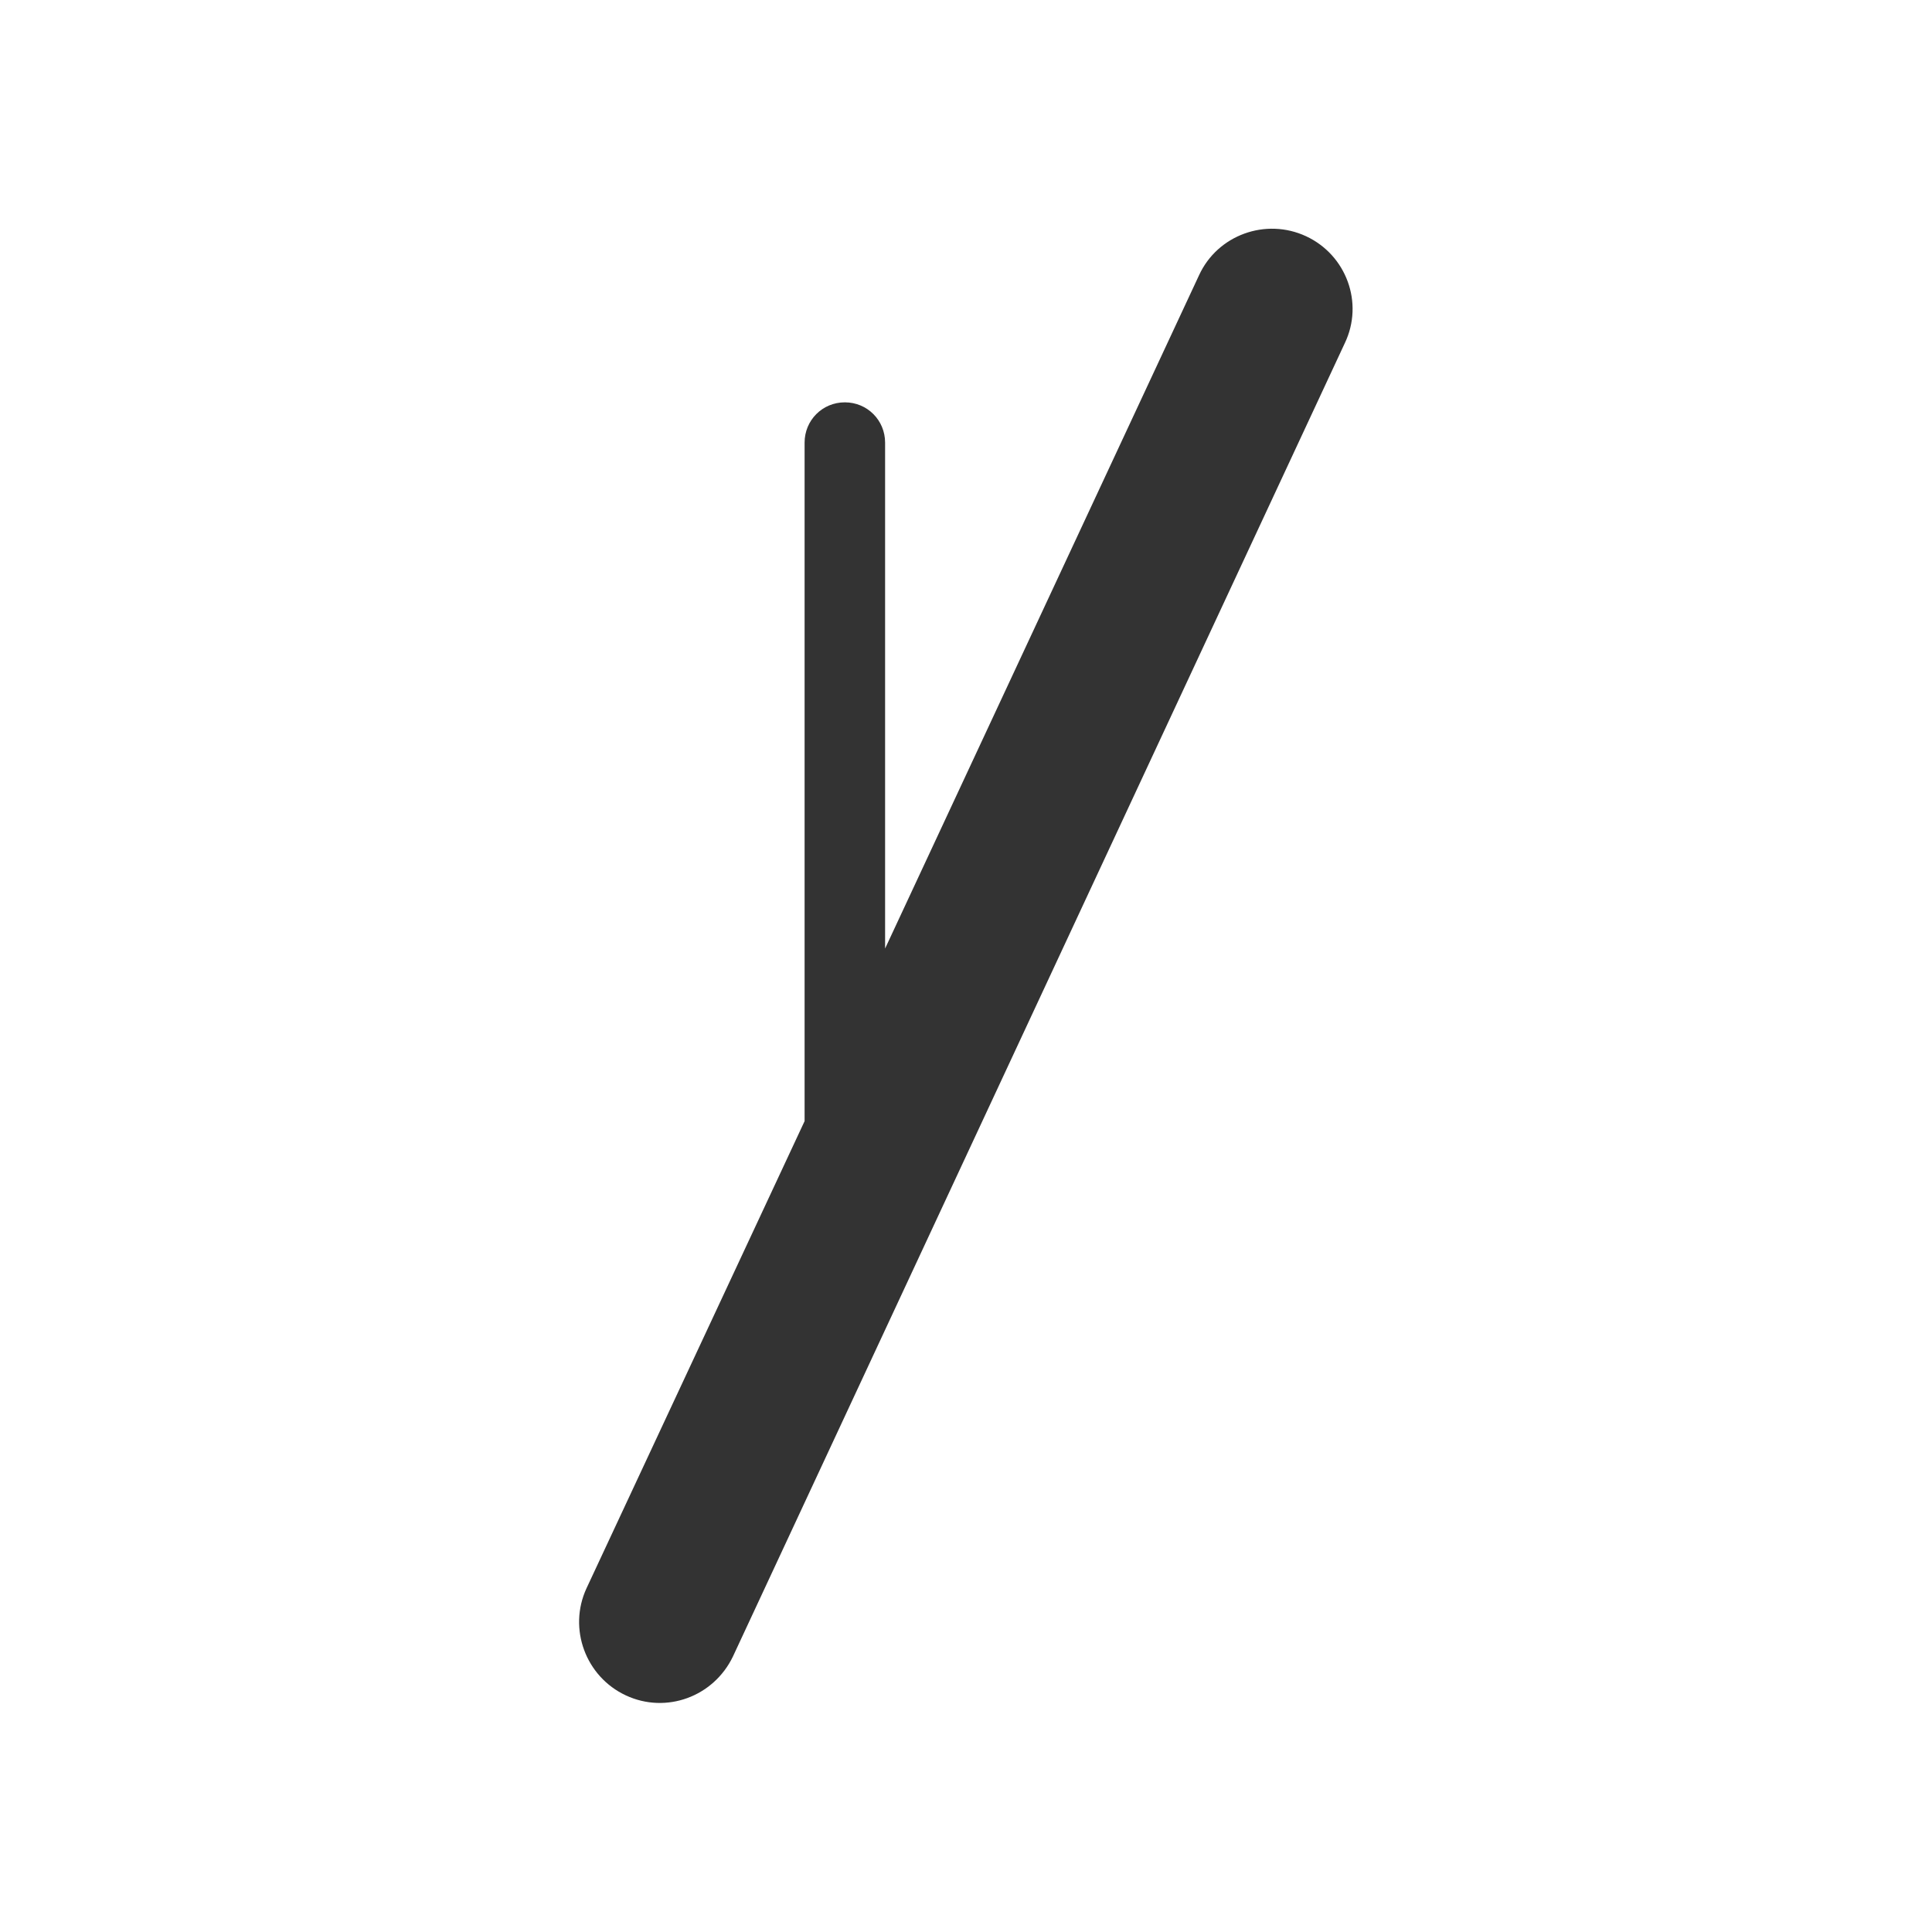
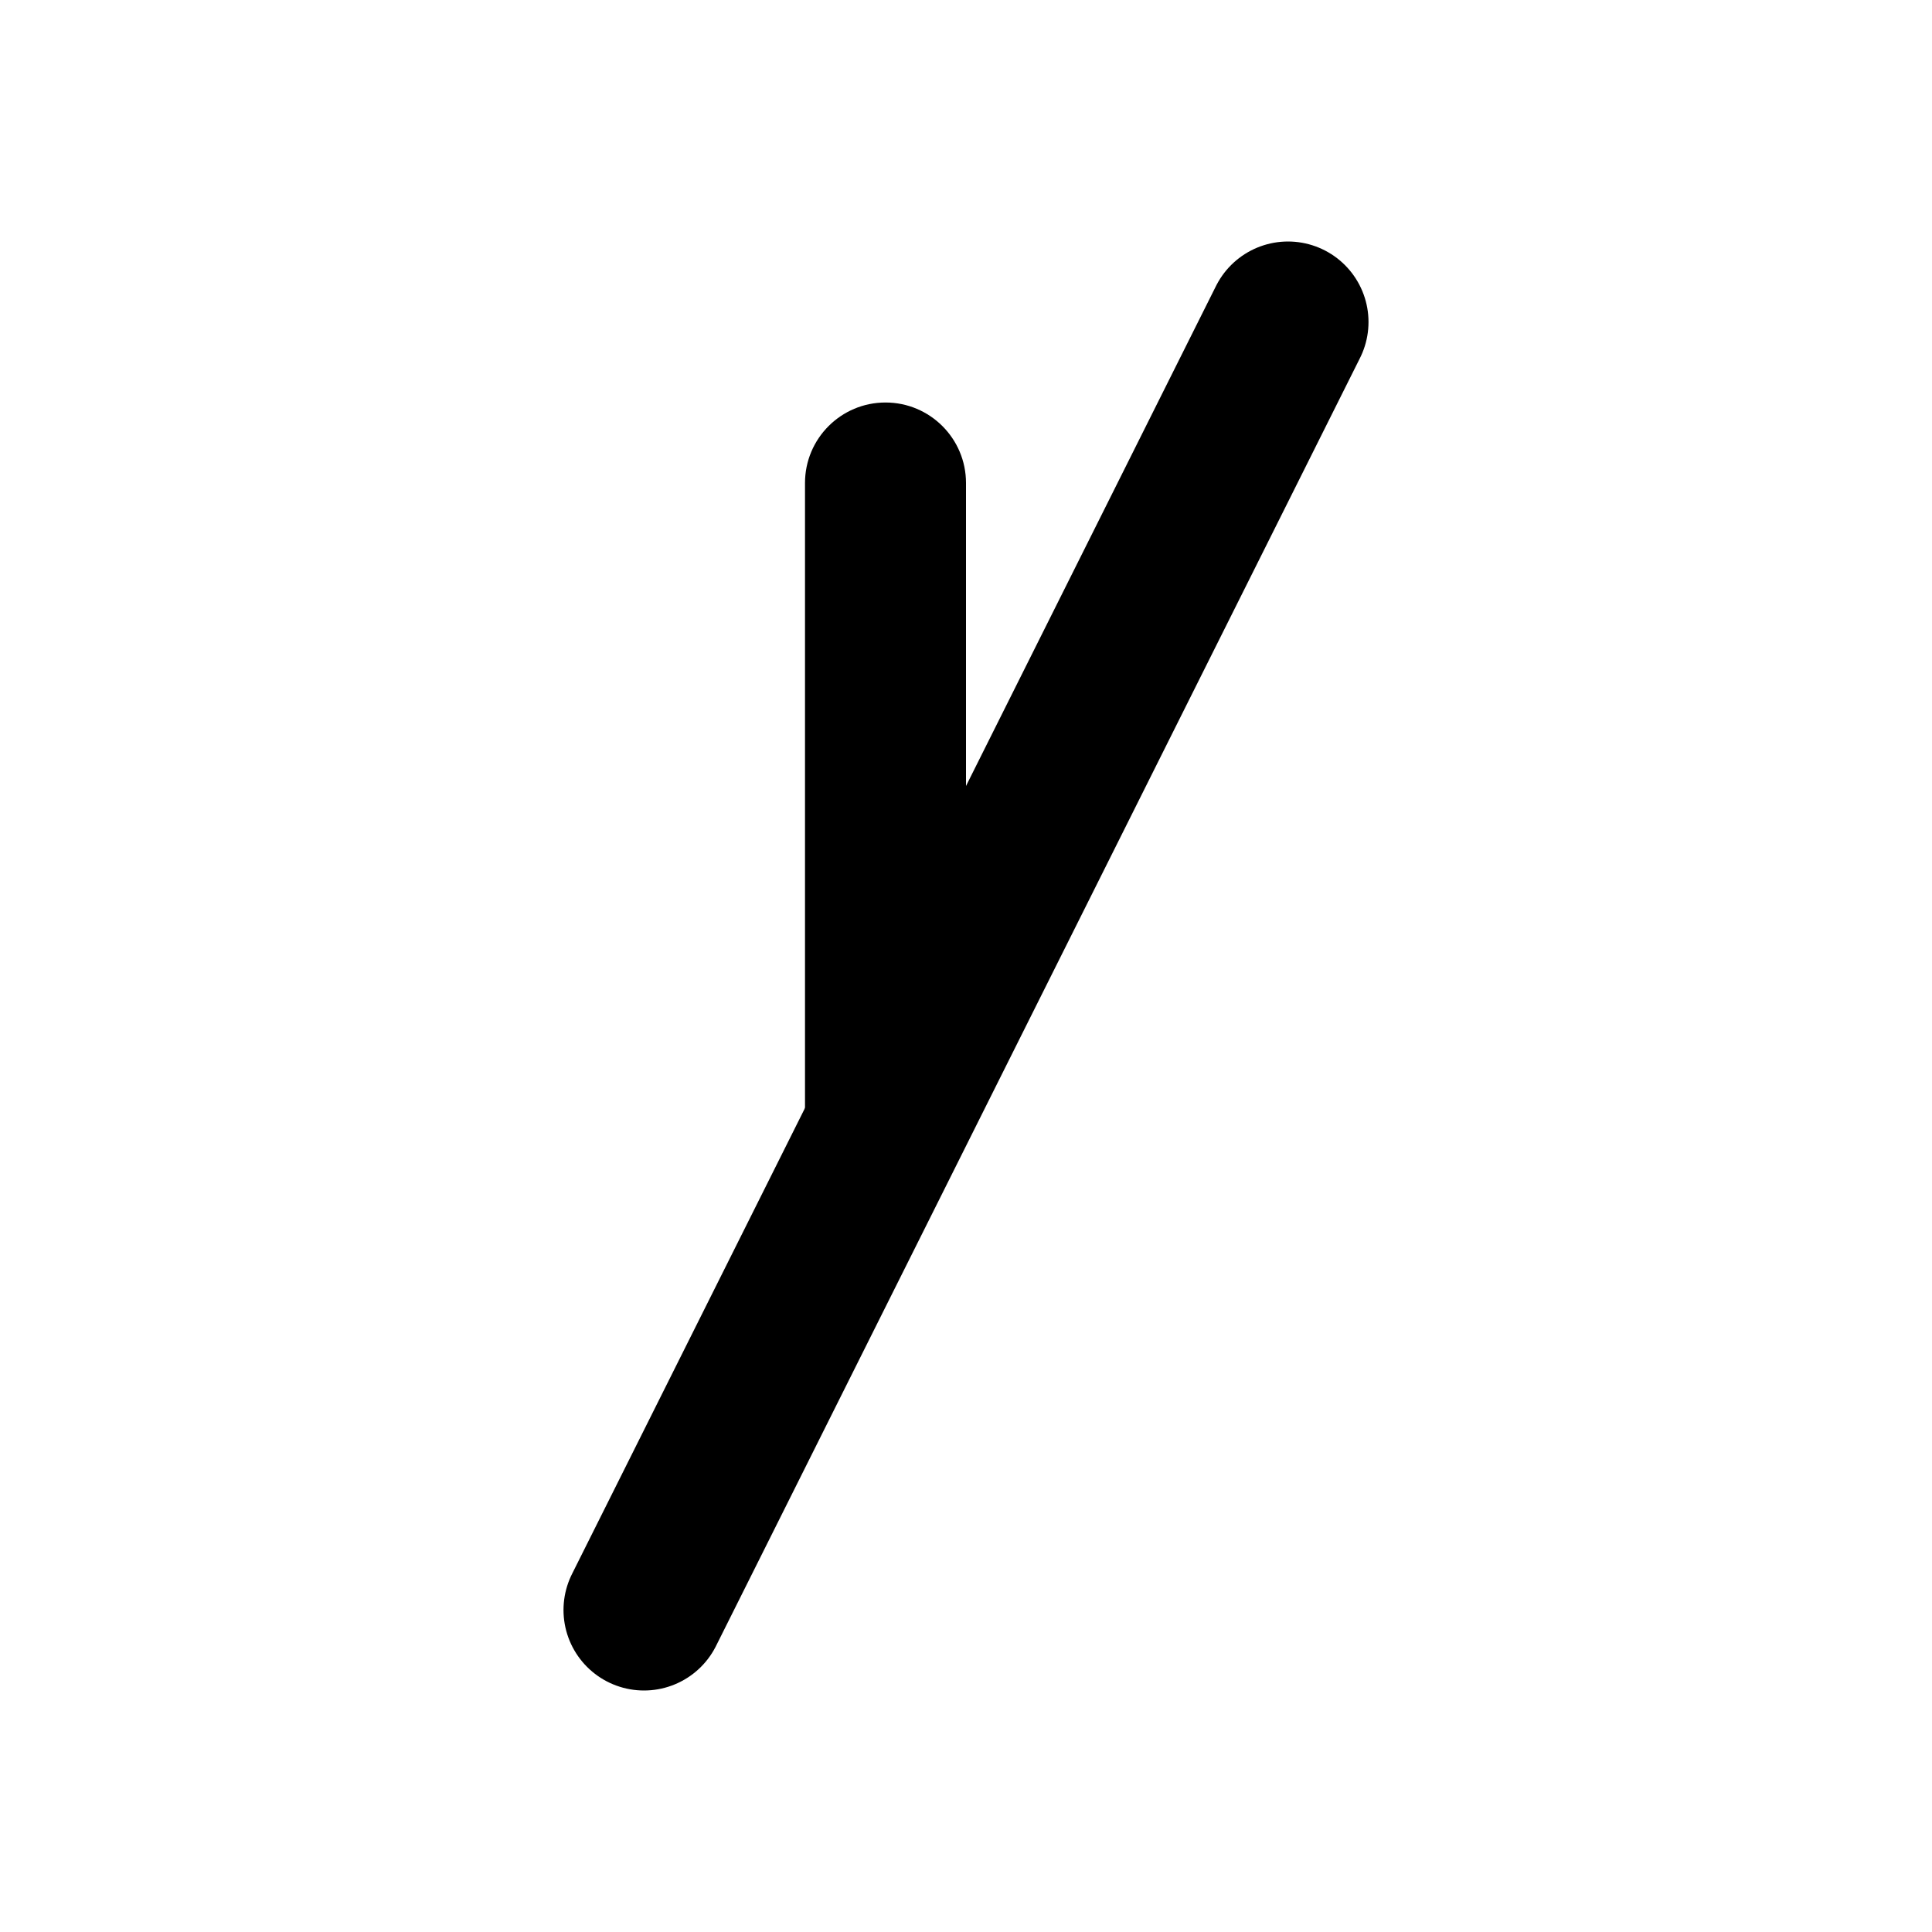
<svg xmlns="http://www.w3.org/2000/svg" width="24" height="24" viewBox="0 0 24 24" fill="none">
-   <path fill-rule="evenodd" clip-rule="evenodd" d="M10.995 11.783L14.895 3.419C15.125 2.918 15.725 2.702 16.225 2.935C16.725 3.168 16.945 3.764 16.705 4.264L9.105 20.577C8.865 21.078 8.275 21.294 7.775 21.061C7.275 20.828 7.055 20.232 7.285 19.732L9.995 13.927V5.498C9.995 5.222 10.215 4.998 10.495 4.998C10.775 4.998 10.995 5.222 10.995 5.498V11.783Z" fill="#333333" />
+   <path d="M16 4L8 20" stroke="black" stroke-width="2" stroke-linecap="round" />
+   <path d="M12 6C12 5.448 11.552 5 11 5C10.448 5 10 5.448 10 6H12ZM12 14V6H10V14H12Z" fill="black" />
</svg>
